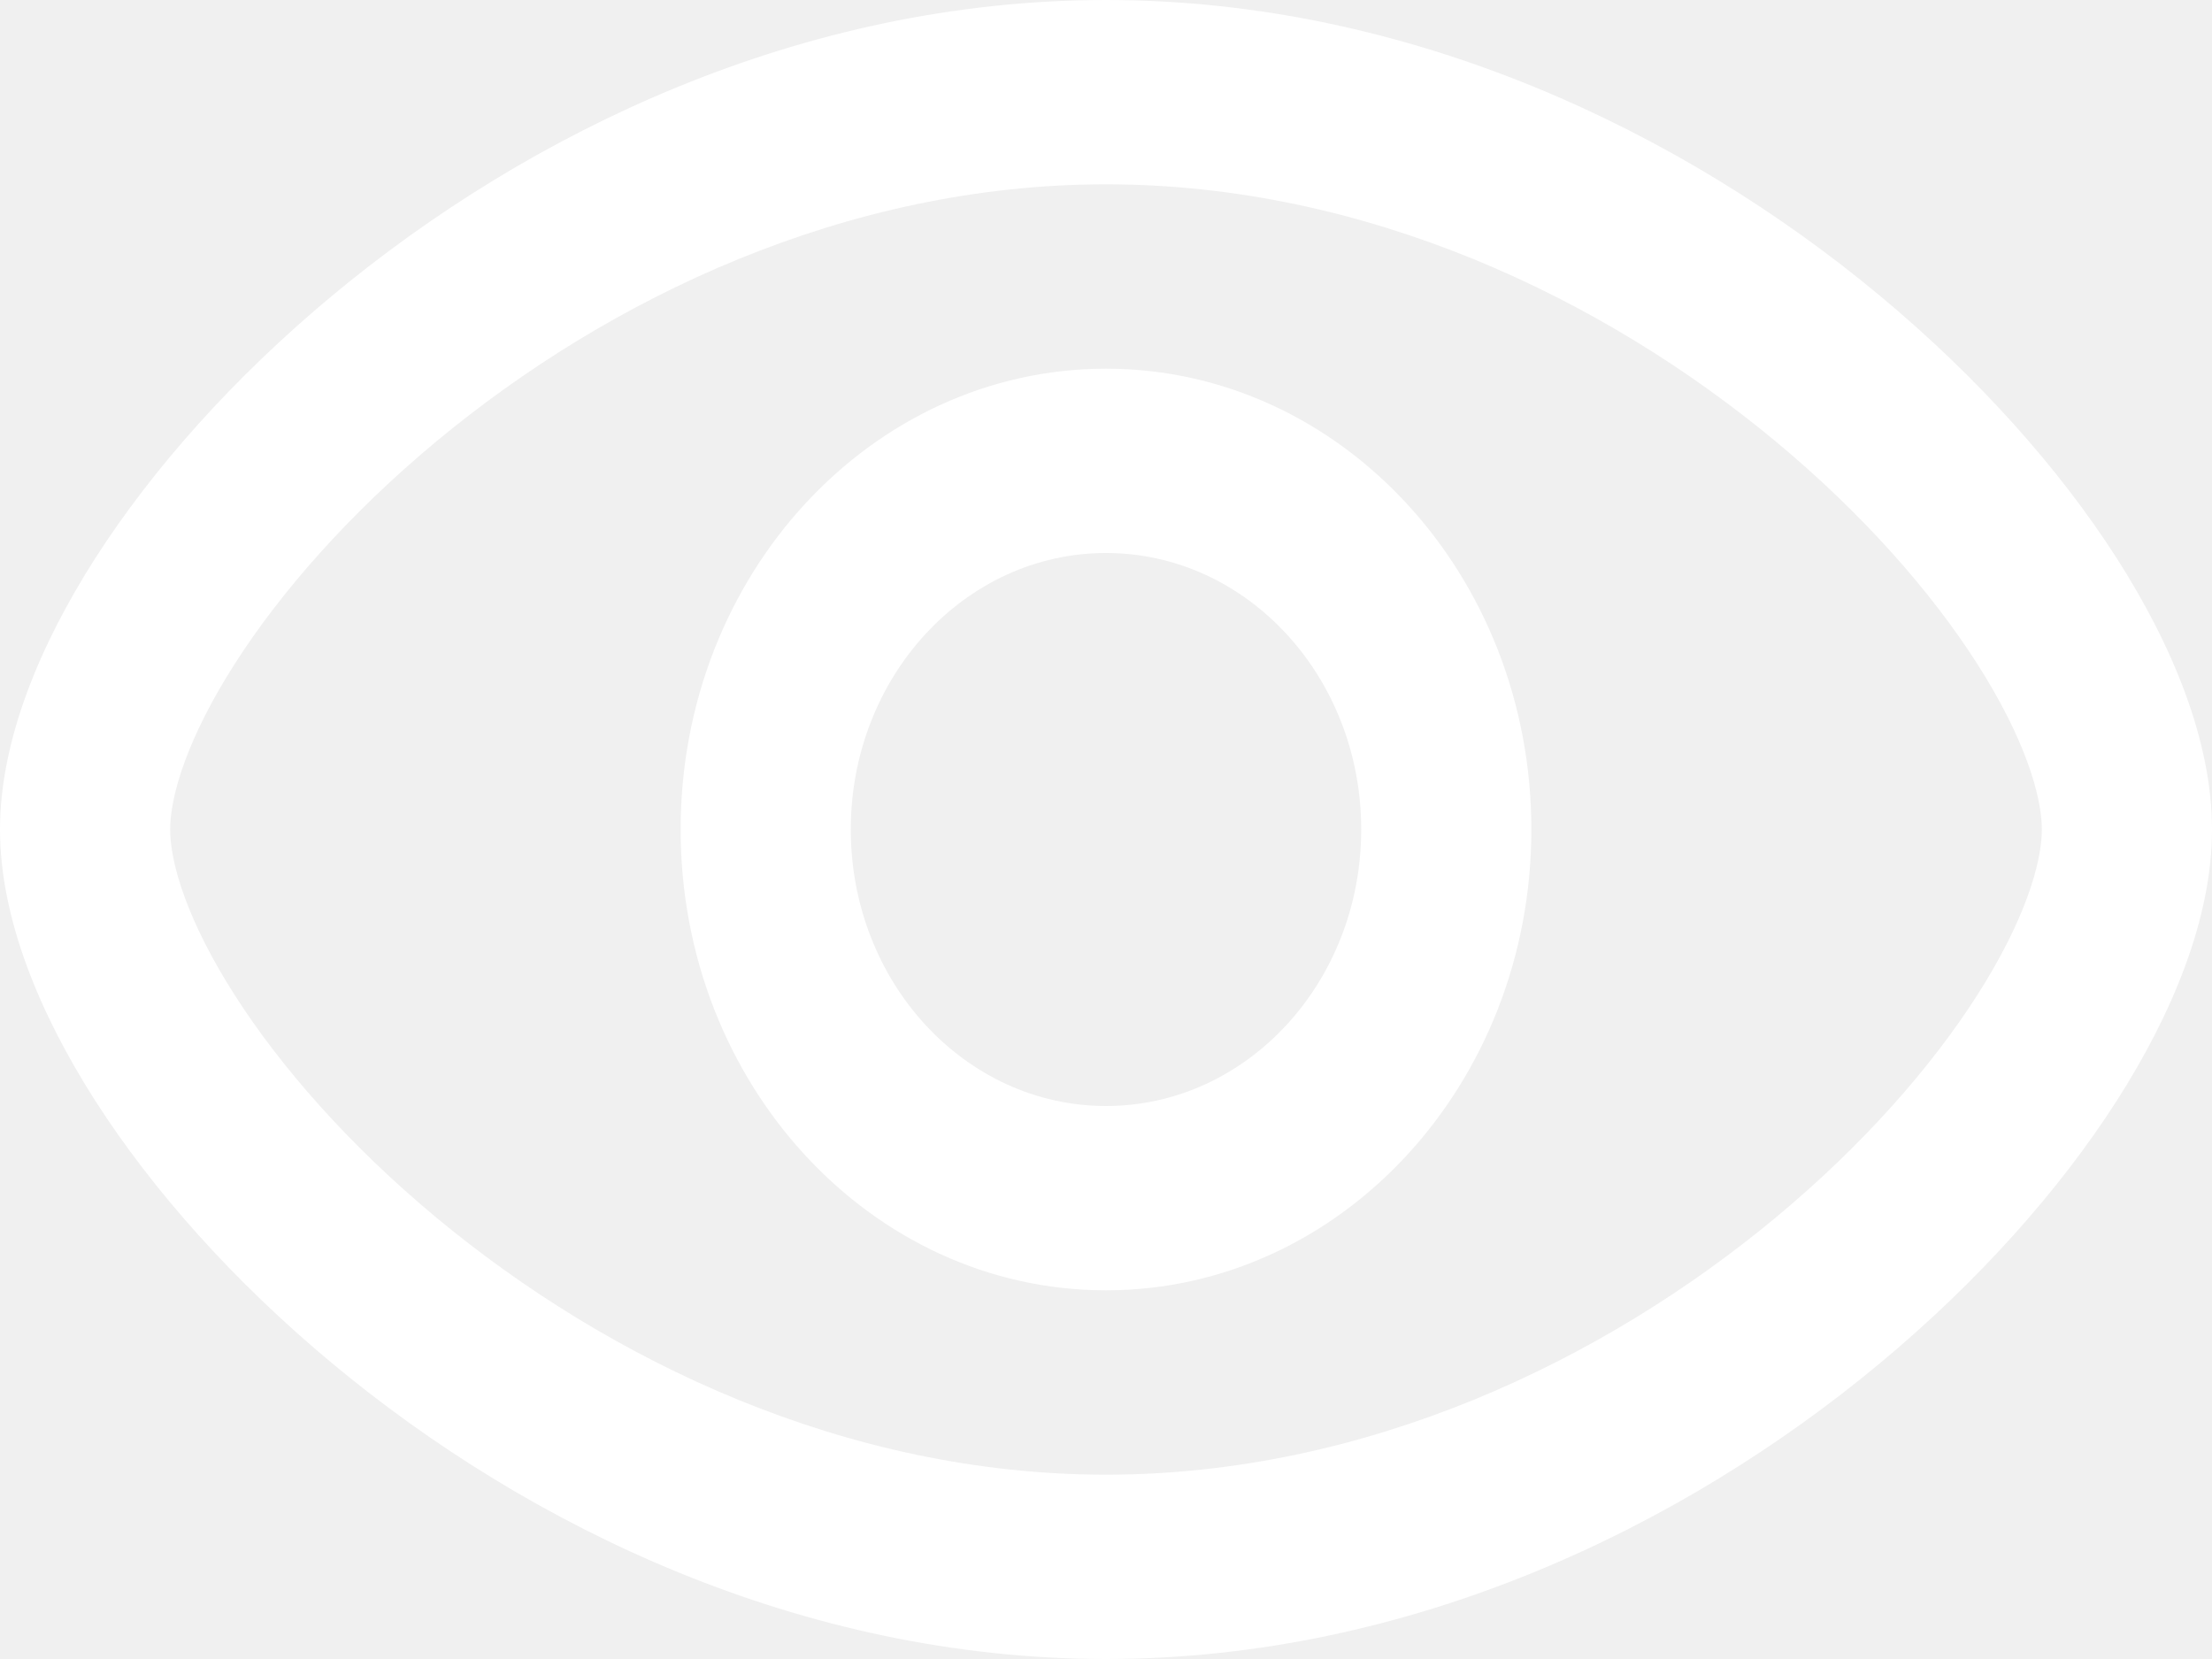
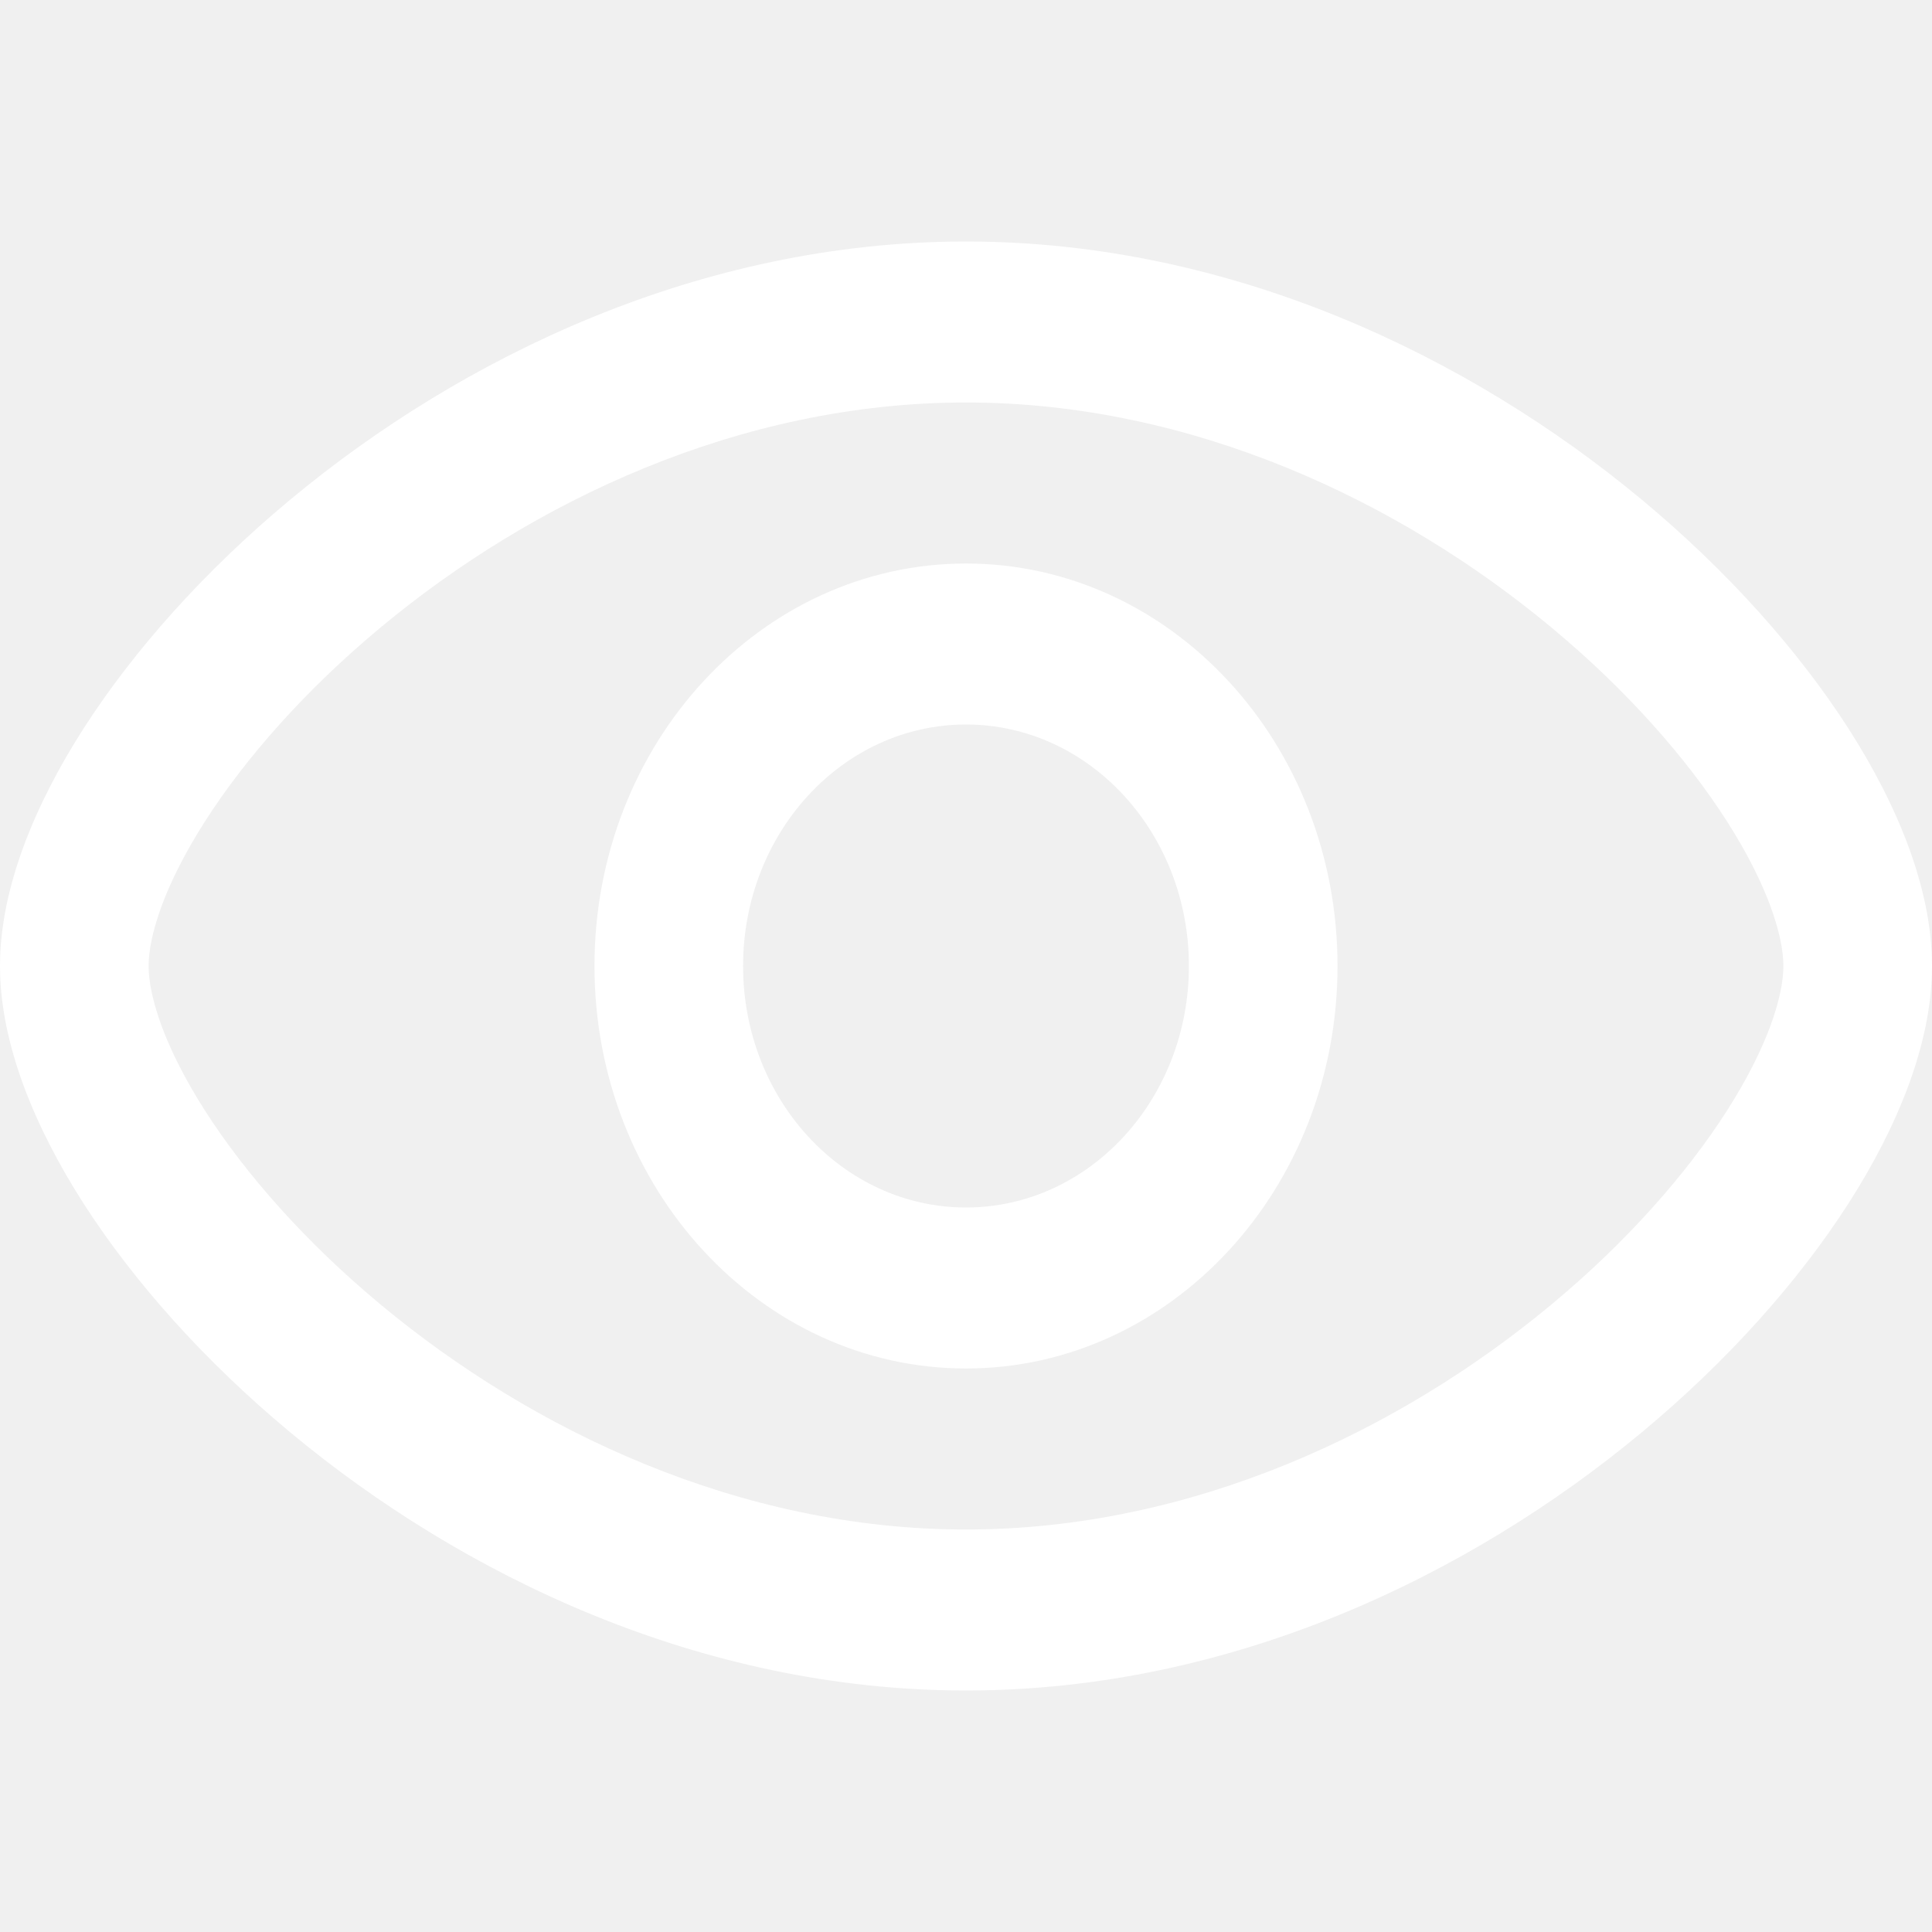
- <svg xmlns="http://www.w3.org/2000/svg" width="40" height="30" viewBox="0 0 40 30" fill="none">
-   <path d="M12.308 15C12.308 10.398 15.752 6.667 20 6.667C24.248 6.667 27.692 10.398 27.692 15C27.692 19.602 24.248 23.333 20 23.333C15.752 23.333 12.308 19.602 12.308 15ZM20 10C17.451 10 15.385 12.239 15.385 15C15.385 17.761 17.451 20 20 20C22.549 20 24.615 17.761 24.615 15C24.615 12.239 22.549 10 20 10Z" fill="white" />
-   <path d="M4.253 11.992C3.393 13.334 3.077 14.384 3.077 15C3.077 15.616 3.393 16.666 4.253 18.008C5.084 19.305 6.32 20.712 7.882 22.011C11.015 24.616 15.31 26.667 20 26.667C24.69 26.667 28.985 24.616 32.118 22.011C33.681 20.712 34.916 19.305 35.747 18.008C36.606 16.666 36.923 15.616 36.923 15C36.923 14.384 36.606 13.334 35.747 11.992C34.916 10.695 33.681 9.288 32.118 7.989C28.985 5.384 24.69 3.333 20 3.333C15.31 3.333 11.015 5.384 7.882 7.989C6.32 9.288 5.084 10.695 4.253 11.992ZM6.009 5.345C9.558 2.394 14.494 0 20 0C25.506 0 30.442 2.394 33.991 5.345C35.769 6.823 37.237 8.472 38.275 10.091C39.283 11.666 40 13.394 40 15C40 16.606 39.283 18.334 38.275 19.909C37.237 21.528 35.769 23.177 33.991 24.655C30.442 27.607 25.506 30 20 30C14.494 30 9.558 27.607 6.009 24.655C4.231 23.177 2.763 21.528 1.725 19.909C0.717 18.334 0 16.606 0 15C0 13.394 0.717 11.666 1.725 10.091C2.763 8.472 4.231 6.823 6.009 5.345Z" fill="white" />
+ <svg xmlns="http://www.w3.org/2000/svg" width="40" height="40" viewBox="0 0 40 30" fill="#fff">
+   <path d="M12.308 15C12.308 10.398 15.752 6.667 20 6.667C24.248 6.667 27.692 10.398 27.692 15C27.692 19.602 24.248 23.333 20 23.333C15.752 23.333 12.308 19.602 12.308 15ZM20 10C17.451 10 15.385 12.239 15.385 15C15.385 17.761 17.451 20 20 20C22.549 20 24.615 17.761 24.615 15C24.615 12.239 22.549 10 20 10Z" />
+   <path d="M4.253 11.992C3.393 13.334 3.077 14.384 3.077 15C3.077 15.616 3.393 16.666 4.253 18.008C5.084 19.305 6.32 20.712 7.882 22.011C11.015 24.616 15.31 26.667 20 26.667C24.69 26.667 28.985 24.616 32.118 22.011C33.681 20.712 34.916 19.305 35.747 18.008C36.606 16.666 36.923 15.616 36.923 15C36.923 14.384 36.606 13.334 35.747 11.992C34.916 10.695 33.681 9.288 32.118 7.989C28.985 5.384 24.69 3.333 20 3.333C15.31 3.333 11.015 5.384 7.882 7.989C6.32 9.288 5.084 10.695 4.253 11.992ZM6.009 5.345C9.558 2.394 14.494 0 20 0C25.506 0 30.442 2.394 33.991 5.345C35.769 6.823 37.237 8.472 38.275 10.091C39.283 11.666 40 13.394 40 15C40 16.606 39.283 18.334 38.275 19.909C37.237 21.528 35.769 23.177 33.991 24.655C30.442 27.607 25.506 30 20 30C14.494 30 9.558 27.607 6.009 24.655C4.231 23.177 2.763 21.528 1.725 19.909C0.717 18.334 0 16.606 0 15C0 13.394 0.717 11.666 1.725 10.091C2.763 8.472 4.231 6.823 6.009 5.345Z" />
</svg>
